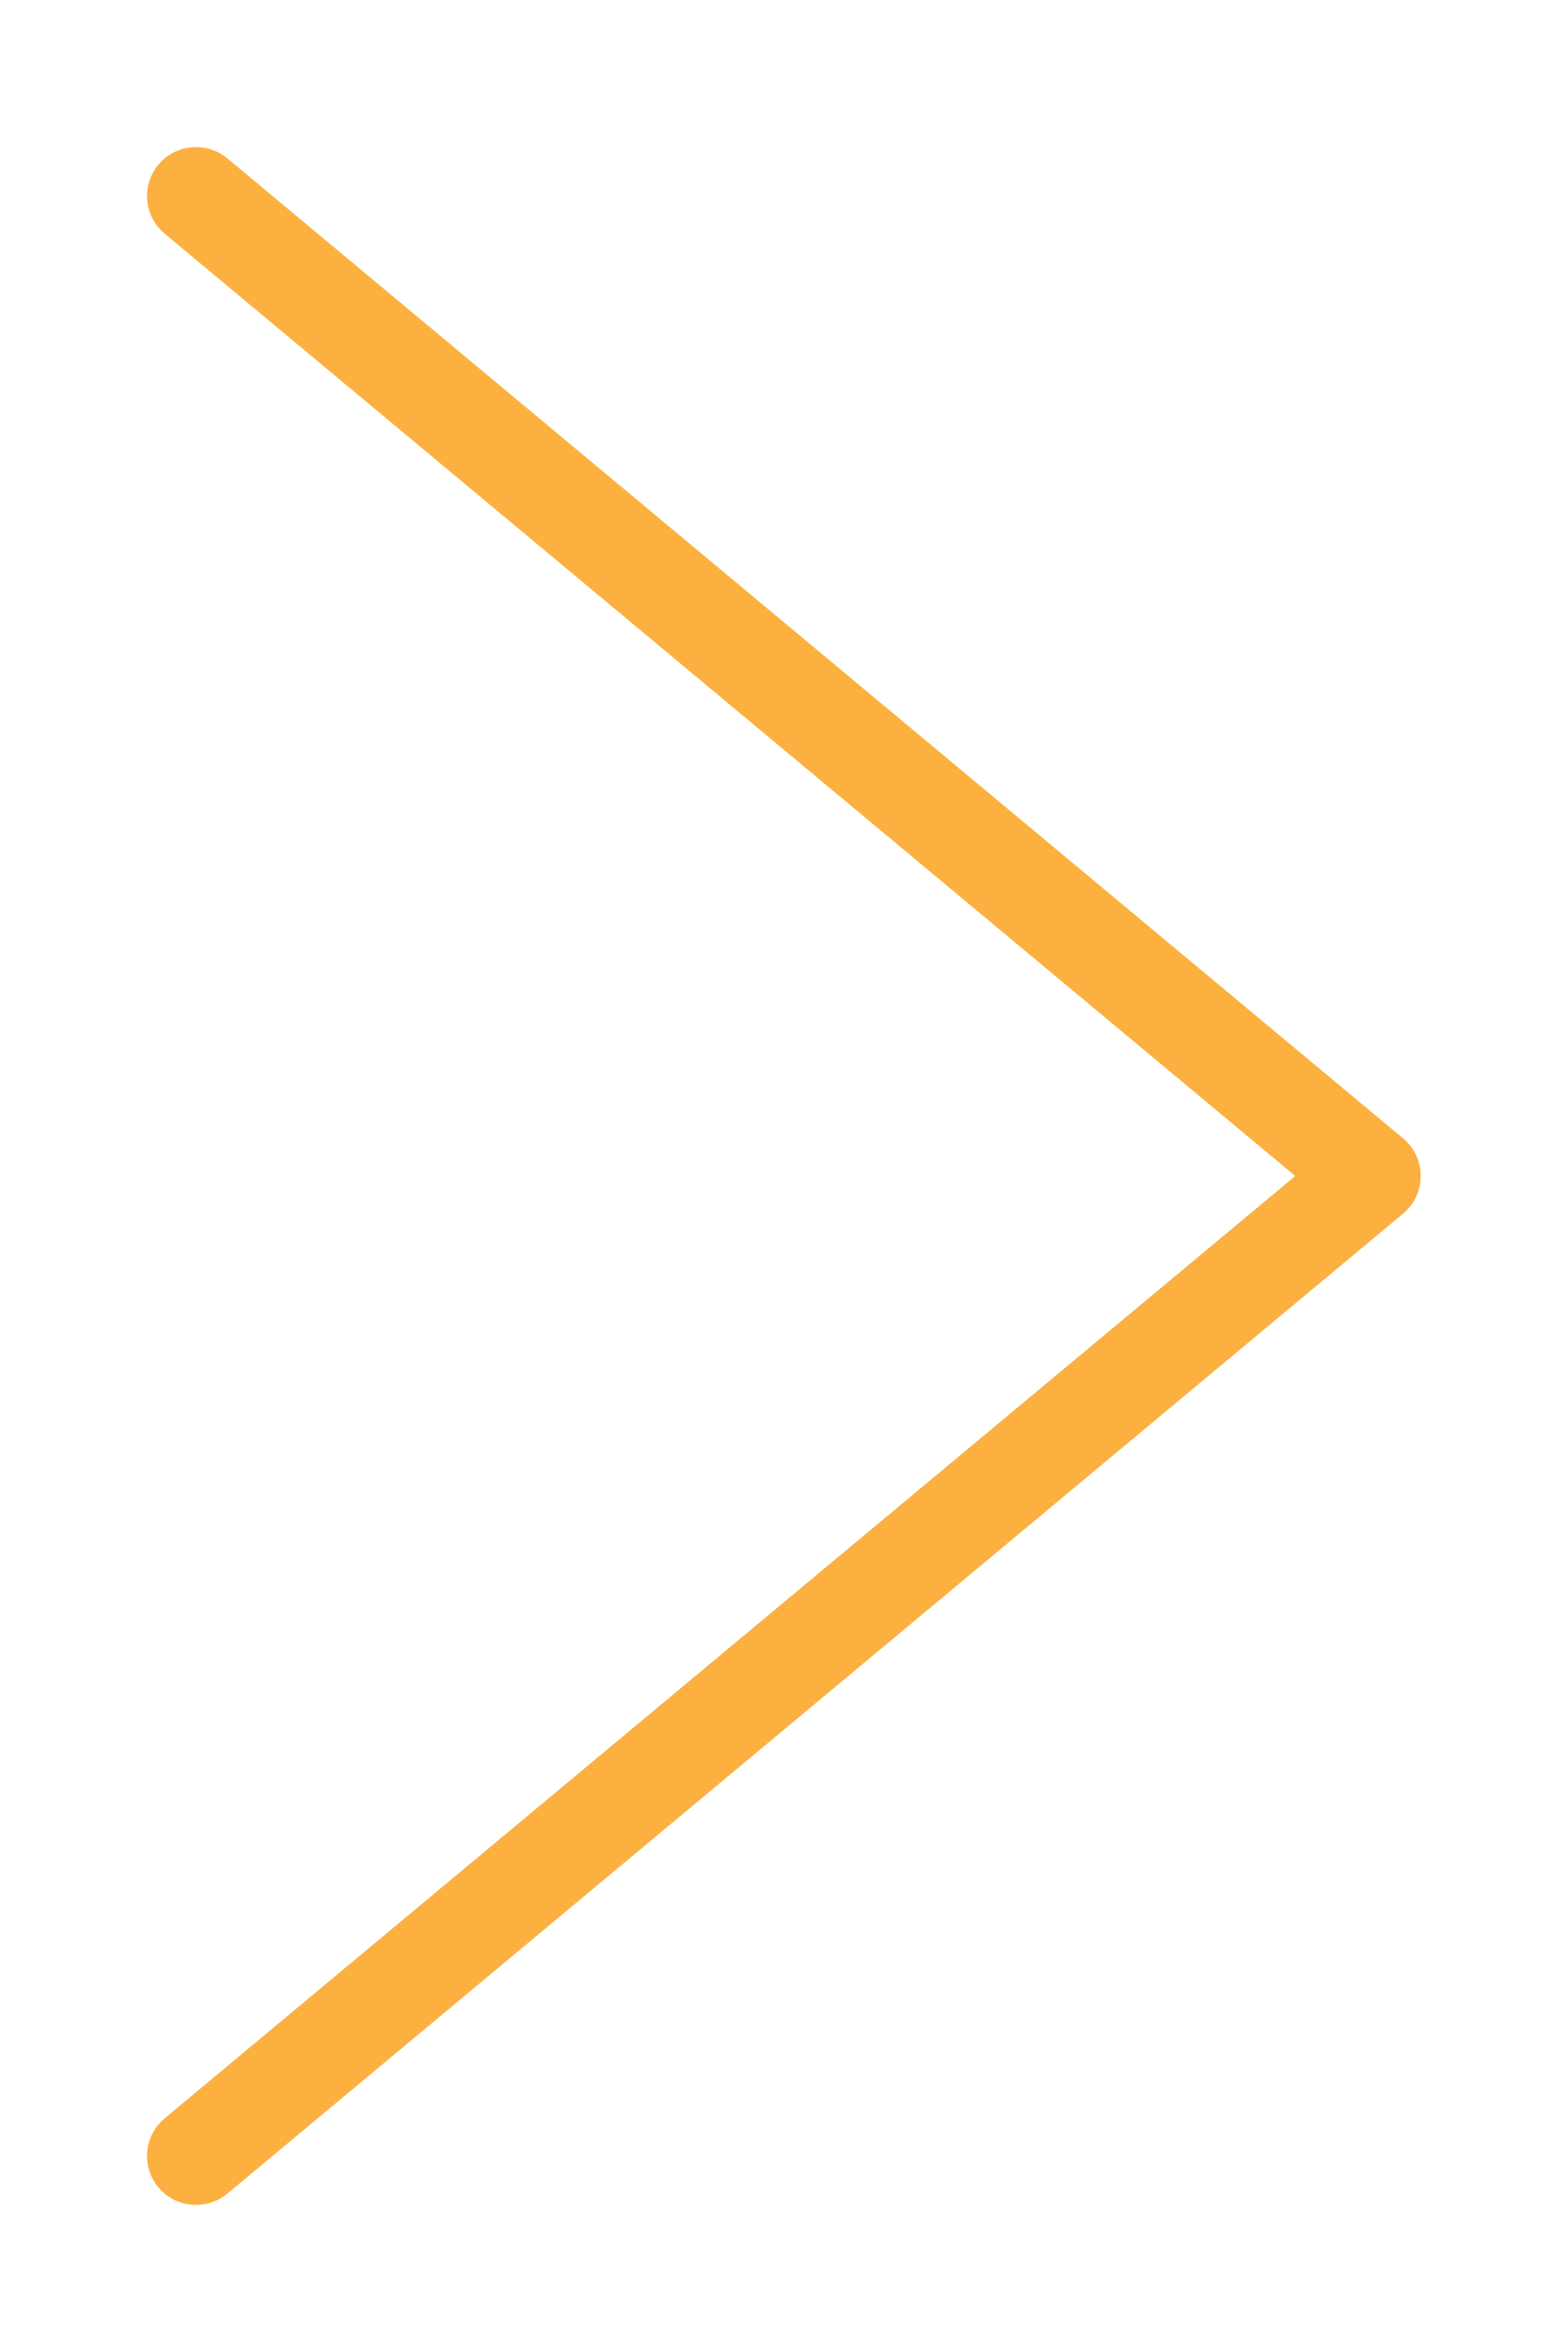
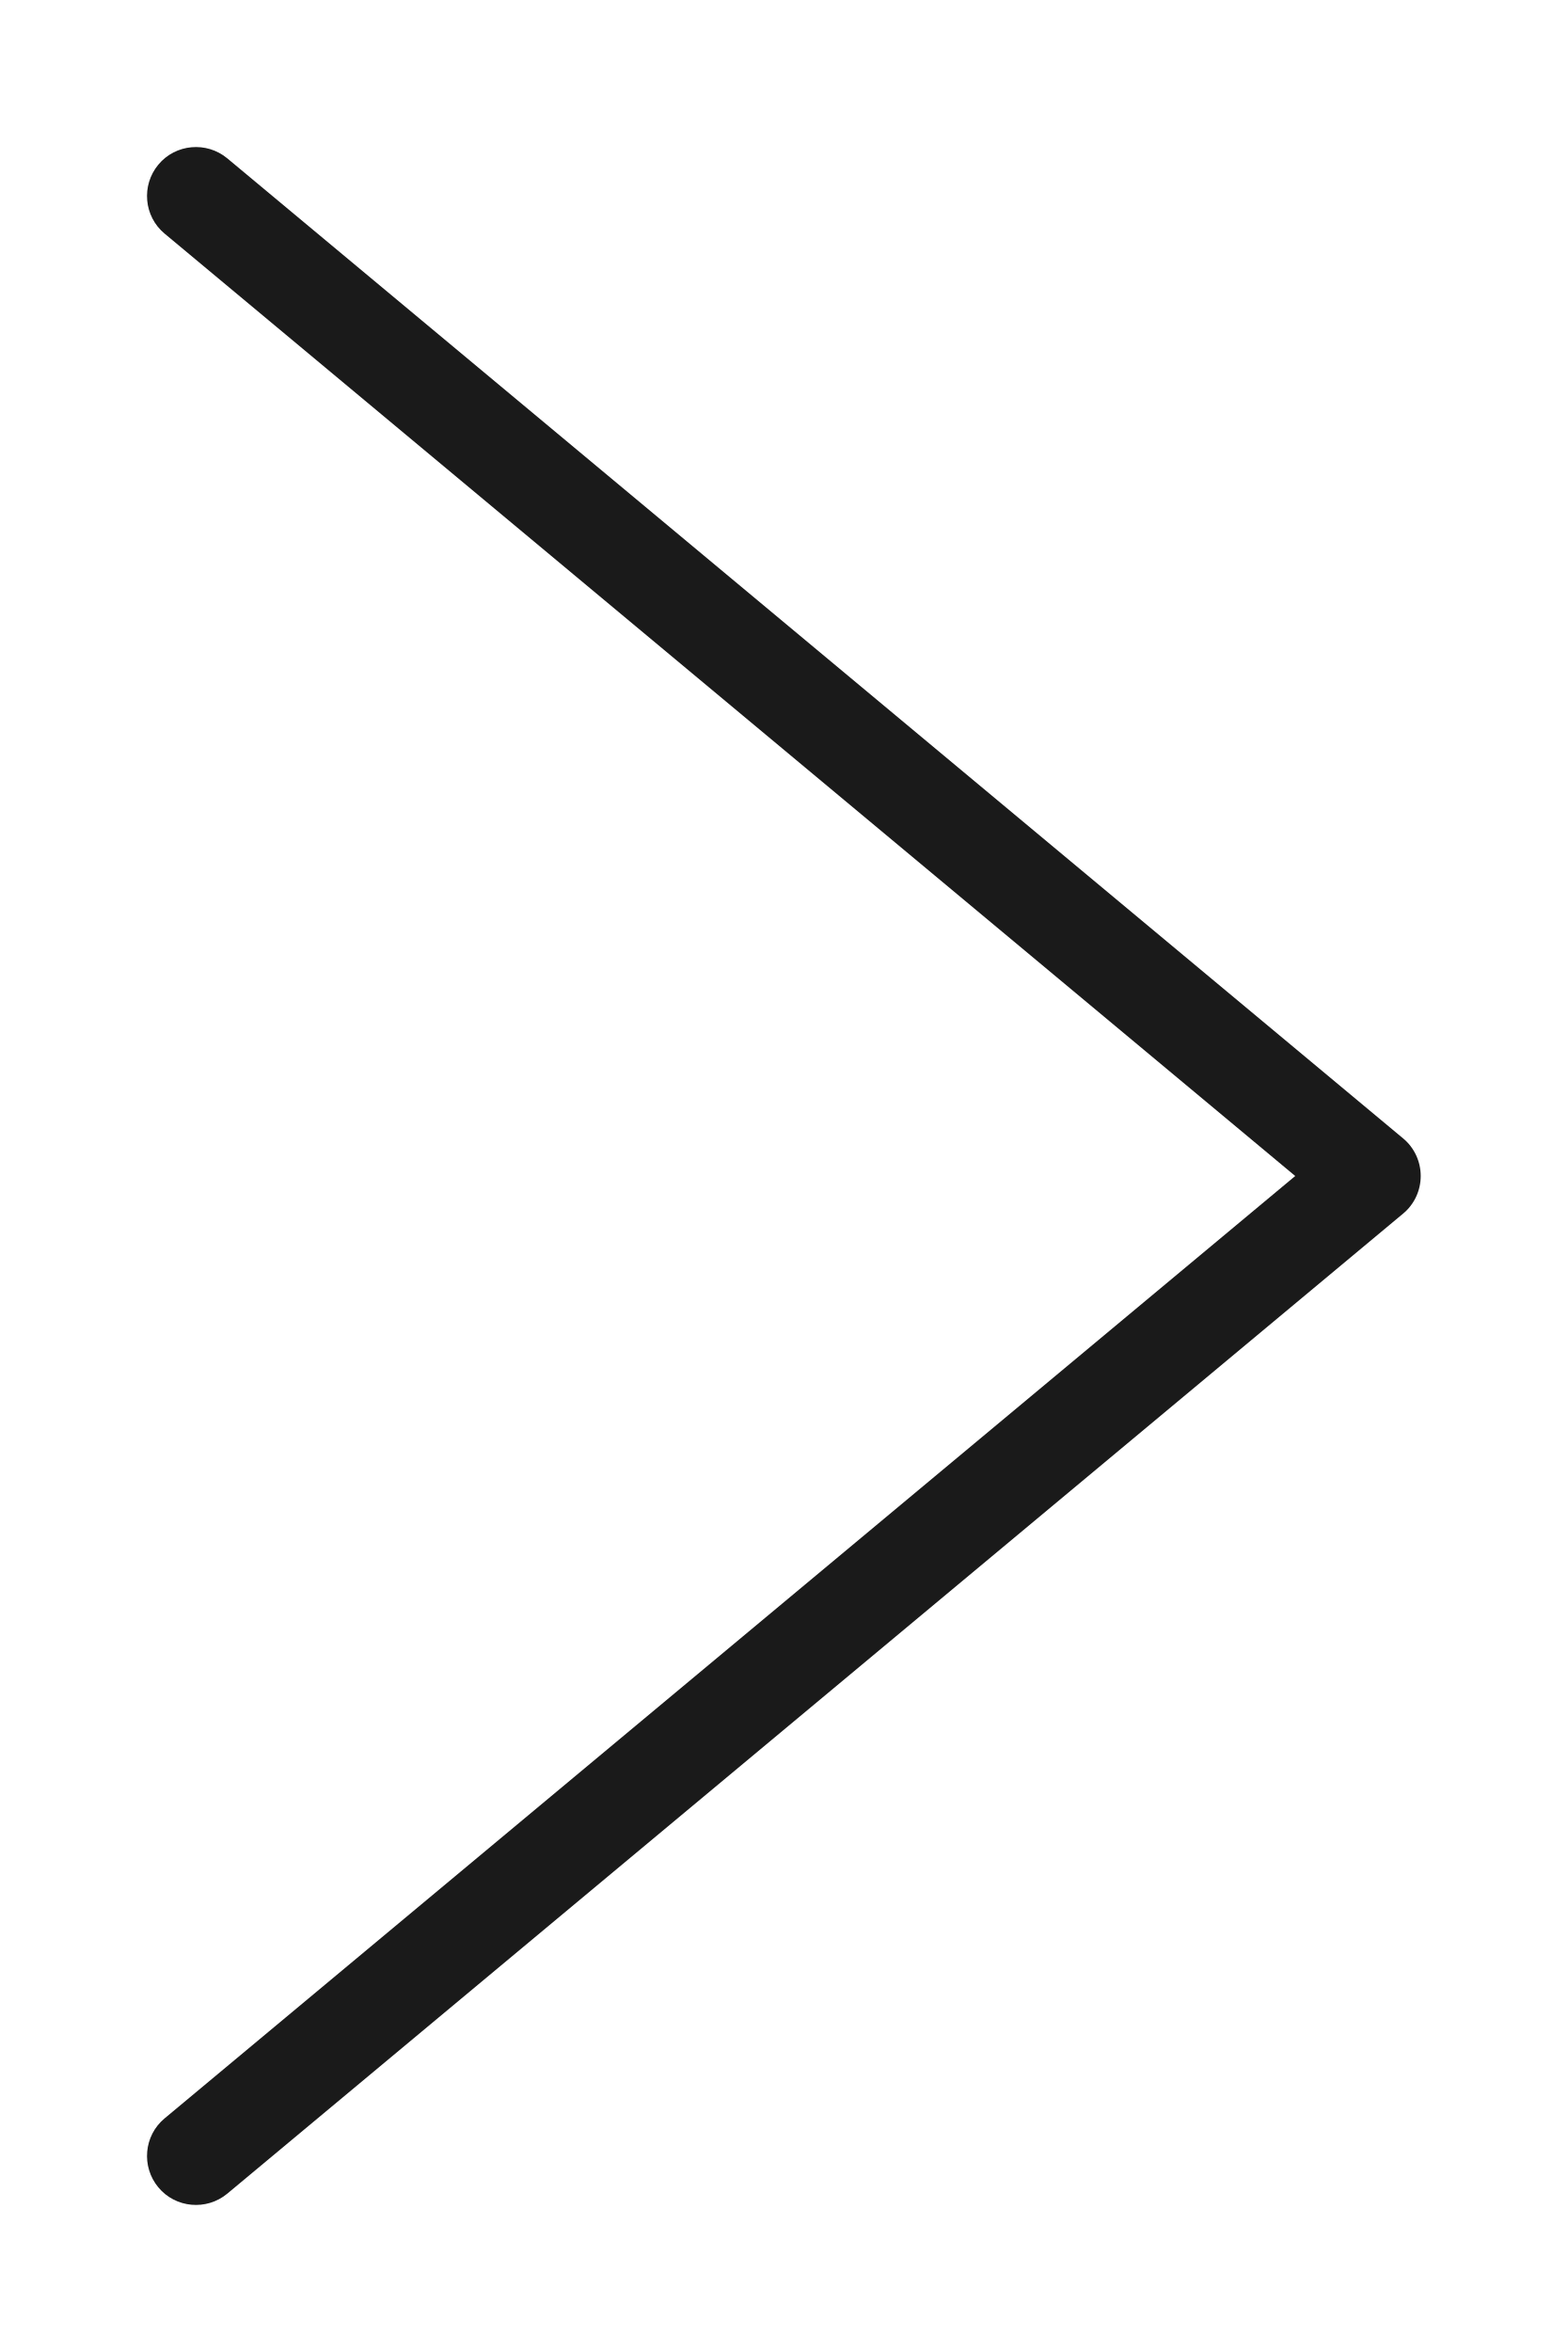
<svg xmlns="http://www.w3.org/2000/svg" xmlns:xlink="http://www.w3.org/1999/xlink" width="8" height="12" viewBox="0 0 8 12" version="1.1">
  <g id="Canvas" transform="translate(-5238 -2656)">
    <g id="noun_715033_cc">
      <g id="Group">
        <g id="Vector">
-           <use xlink:href="#path0_stroke" transform="translate(5239 2657)" fill="#FBB040" />
+           <use xlink:href="#path0_stroke" transform="translate(5239 2657)" fill="#1A1A1A" />
        </g>
      </g>
    </g>
  </g>
  <defs>
    <path id="path0_stroke" d="M -0.16 9.808C -0.266 9.896 -0.28 10.054 -0.192 10.16C -0.104 10.266 0.054 10.28 0.16 10.192L -0.16 9.808ZM 6 5L 6.16 5.192C 6.217 5.145 6.25 5.074 6.25 5C 6.25 4.926 6.217 4.855 6.16 4.808L 6 5ZM 0.16 -0.192C 0.054 -0.28 -0.104 -0.266 -0.192 -0.16C -0.28 -0.054 -0.266 0.104 -0.16 0.192L 0.16 -0.192ZM 0.16 10.192L 6.16 5.192L 5.84 4.808L -0.16 9.808L 0.16 10.192ZM 6.16 4.808L 0.16 -0.192L -0.16 0.192L 5.84 5.192L 6.16 4.808Z" />
  </defs>
</svg>
